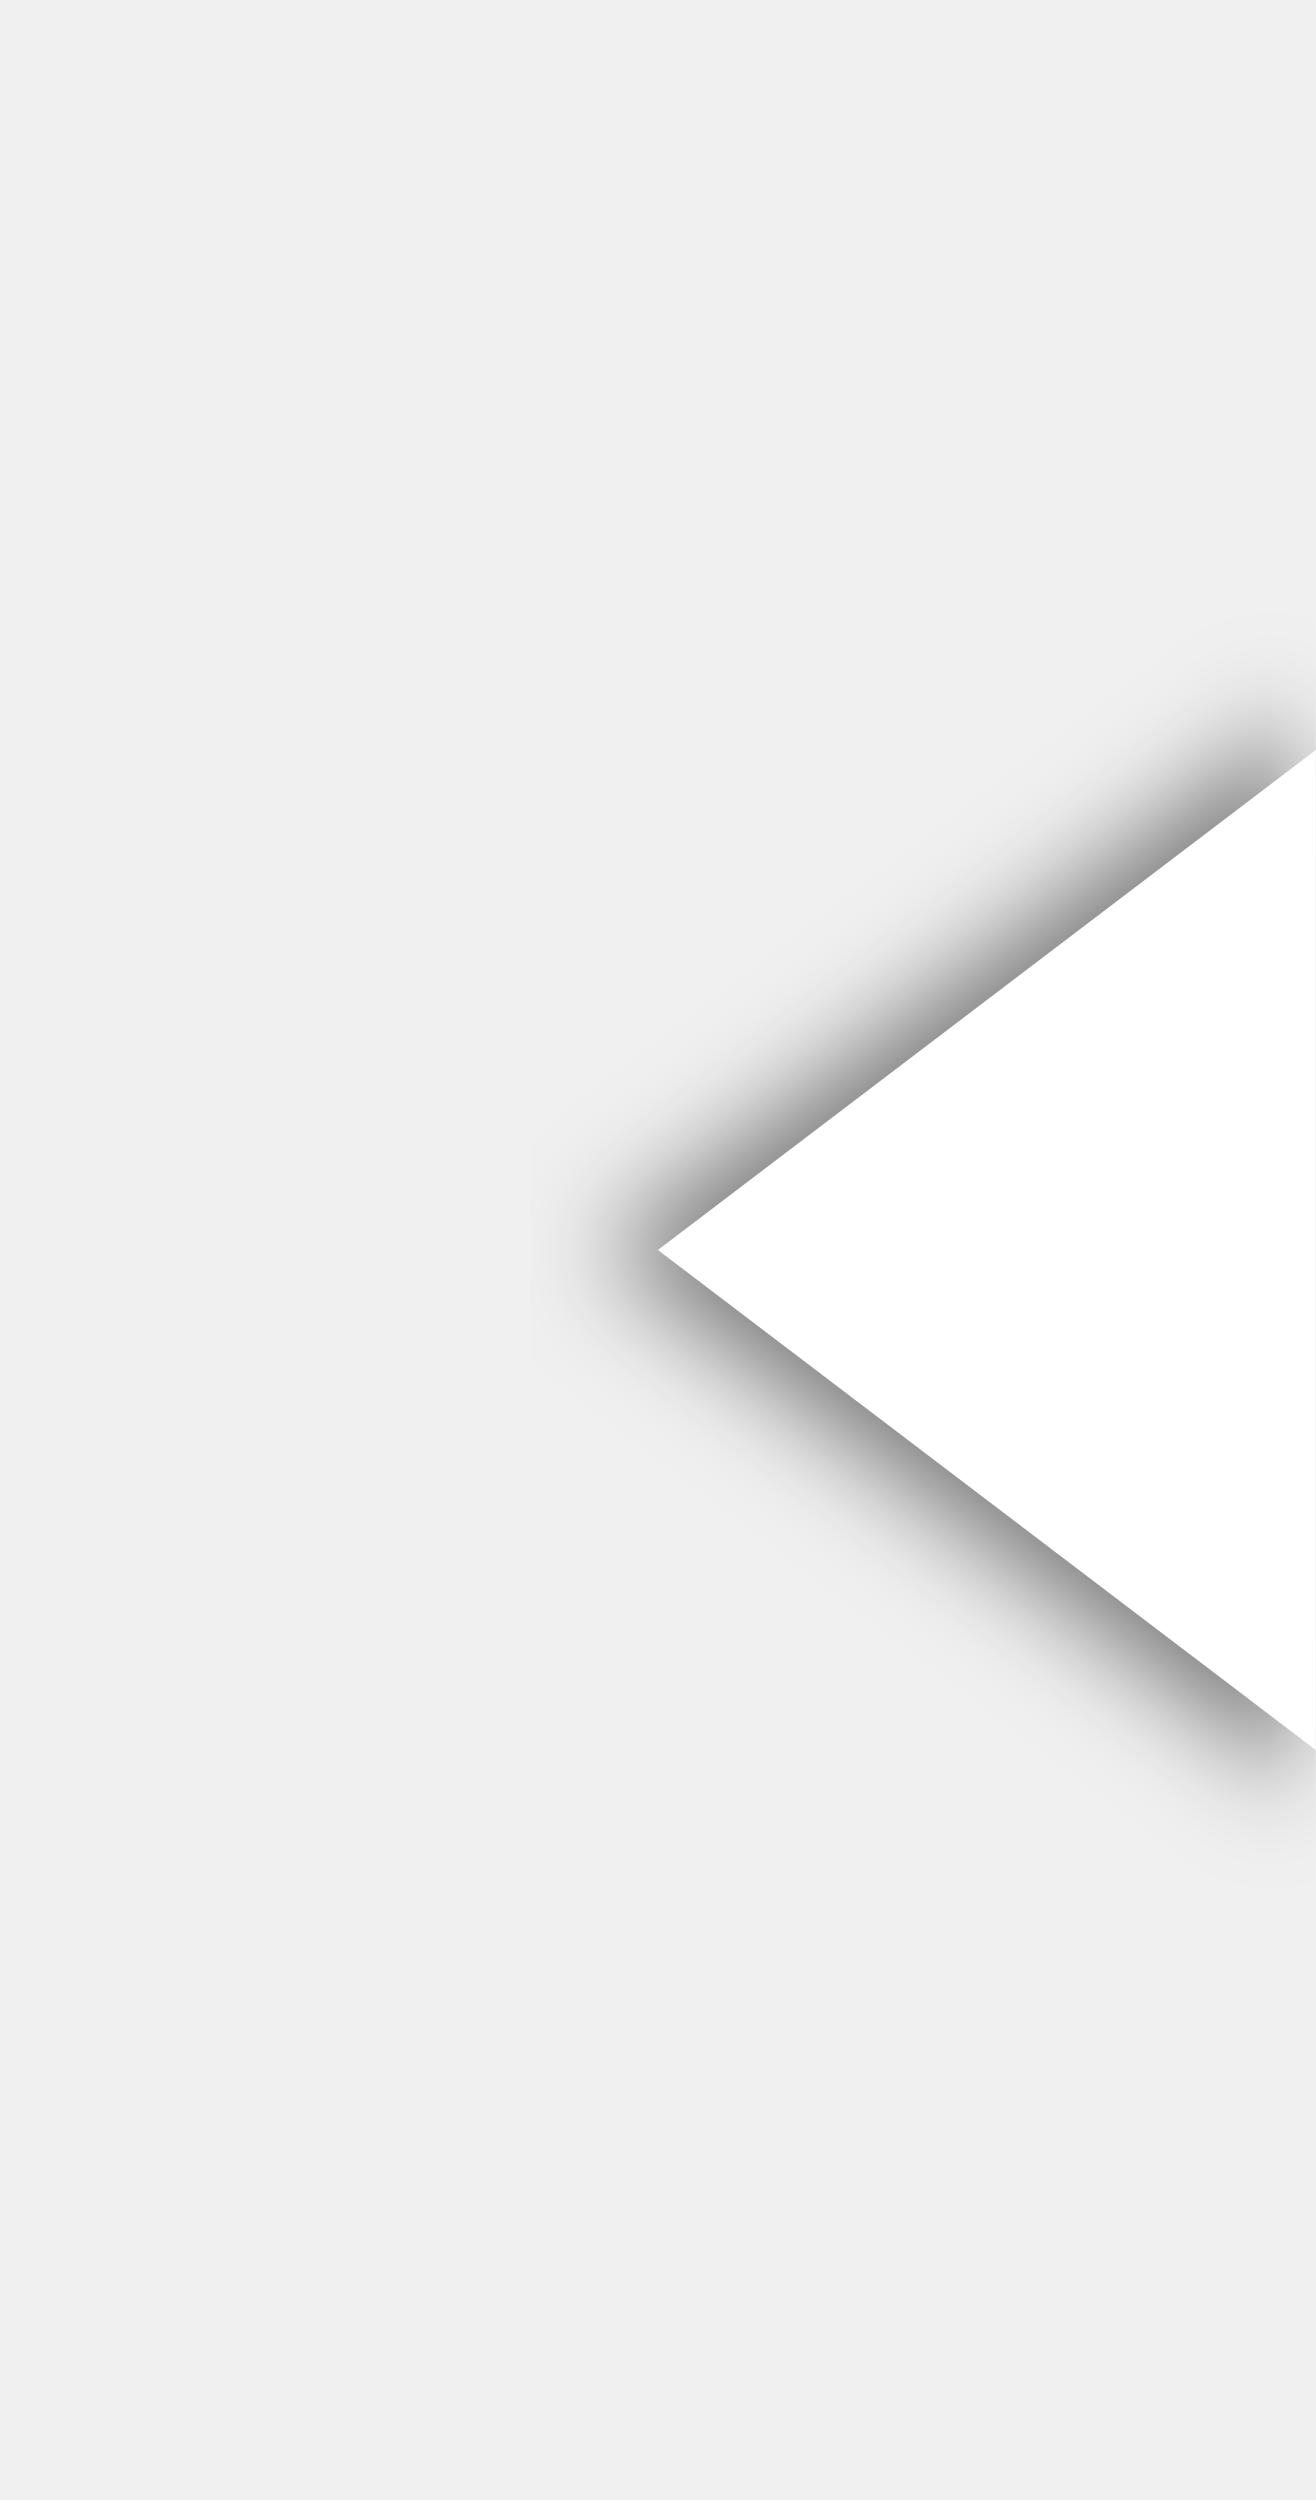
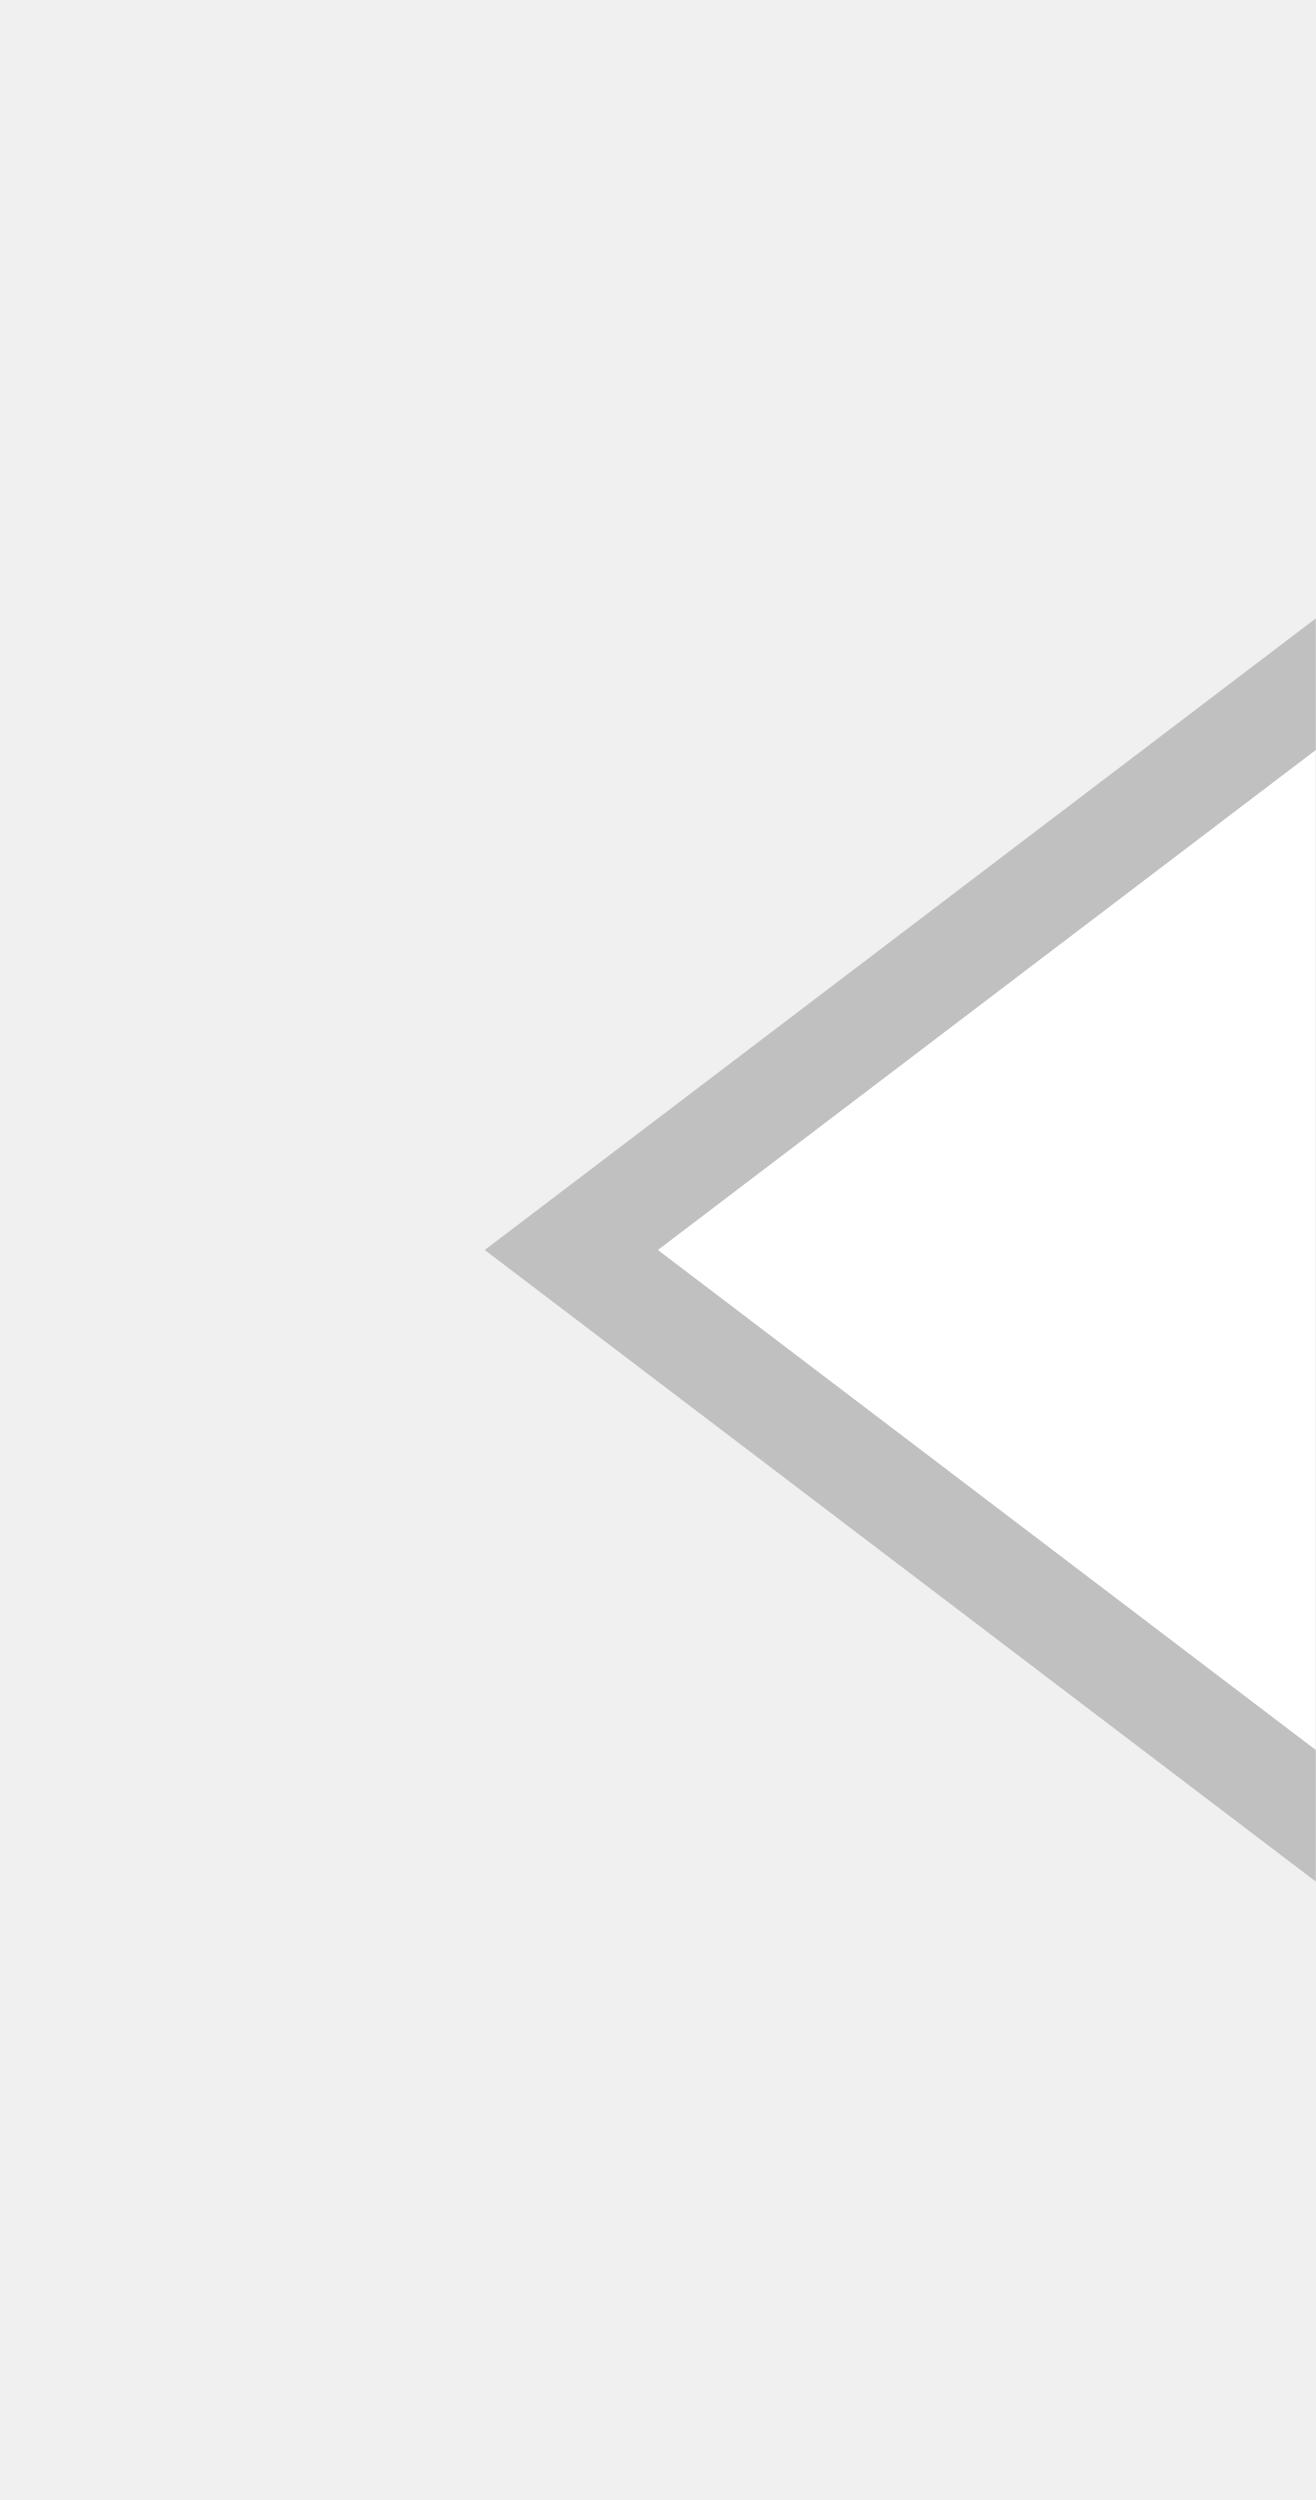
<svg xmlns="http://www.w3.org/2000/svg" width="10" height="19" id="svg2" version="1.1">
  <defs id="defs4">
    <clipPath clipPathUnits="userSpaceOnUse" id="clipPath4069">
      <rect style="opacity:0.12;color:#000000;fill:#ff00ff;fill-opacity:1;fill-rule:nonzero;stroke:none;stroke-width:1;marker:none;visibility:visible;display:inline;overflow:visible;enable-background:accumulate" id="rect4071" width="10" height="19" x="20" y="1033.362" />
    </clipPath>
-     <filter style="color-interpolation-filters:sRGB" id="filter4153" x="-0.192" width="1.384" y="-0.32" height="1.64">
-       <feGaussianBlur stdDeviation="0.4" id="feGaussianBlur4155" />
-     </filter>
  </defs>
  <g id="layer1" transform="translate(0,-1033.362)">
-     <g id="g4066" clip-path="url(#clipPath4069)" transform="matrix(-1,0,0,1,30,0)" style="opacity:0.5;stroke:#000000;stroke-width:0.5;stroke-miterlimit:4;stroke-dasharray:none;filter:url(#filter4153)">
-       <path style="color:#000000;fill:#000000;fill-opacity:1;fill-rule:nonzero;stroke:#000000;stroke-width:0.5;stroke-miterlimit:4;stroke-dasharray:none;marker:none;visibility:visible;display:inline;overflow:visible;enable-background:accumulate" d="m 20,1039.062 5,3.8 -5,3.8 z" id="path4097-9" />
-     </g>
+     <path id="path5726" d="m 10,1047.662 -6.316,-4.8 6.316,-4.8 z" style="opacity:0.2;color:#000000;fill:#000000;fill-opacity:1;fill-rule:nonzero;stroke:none;stroke-width:1;marker:none;visibility:visible;display:inline;overflow:visible;enable-background:accumulate" />
    <path style="color:#000000;fill:#ffffff;fill-opacity:1;fill-rule:nonzero;stroke:none;stroke-width:1;marker:none;visibility:visible;display:inline;overflow:visible;enable-background:accumulate" d="m 10,1039.062 -5,3.8 5,3.8 z" id="path4097" />
  </g>
</svg>
